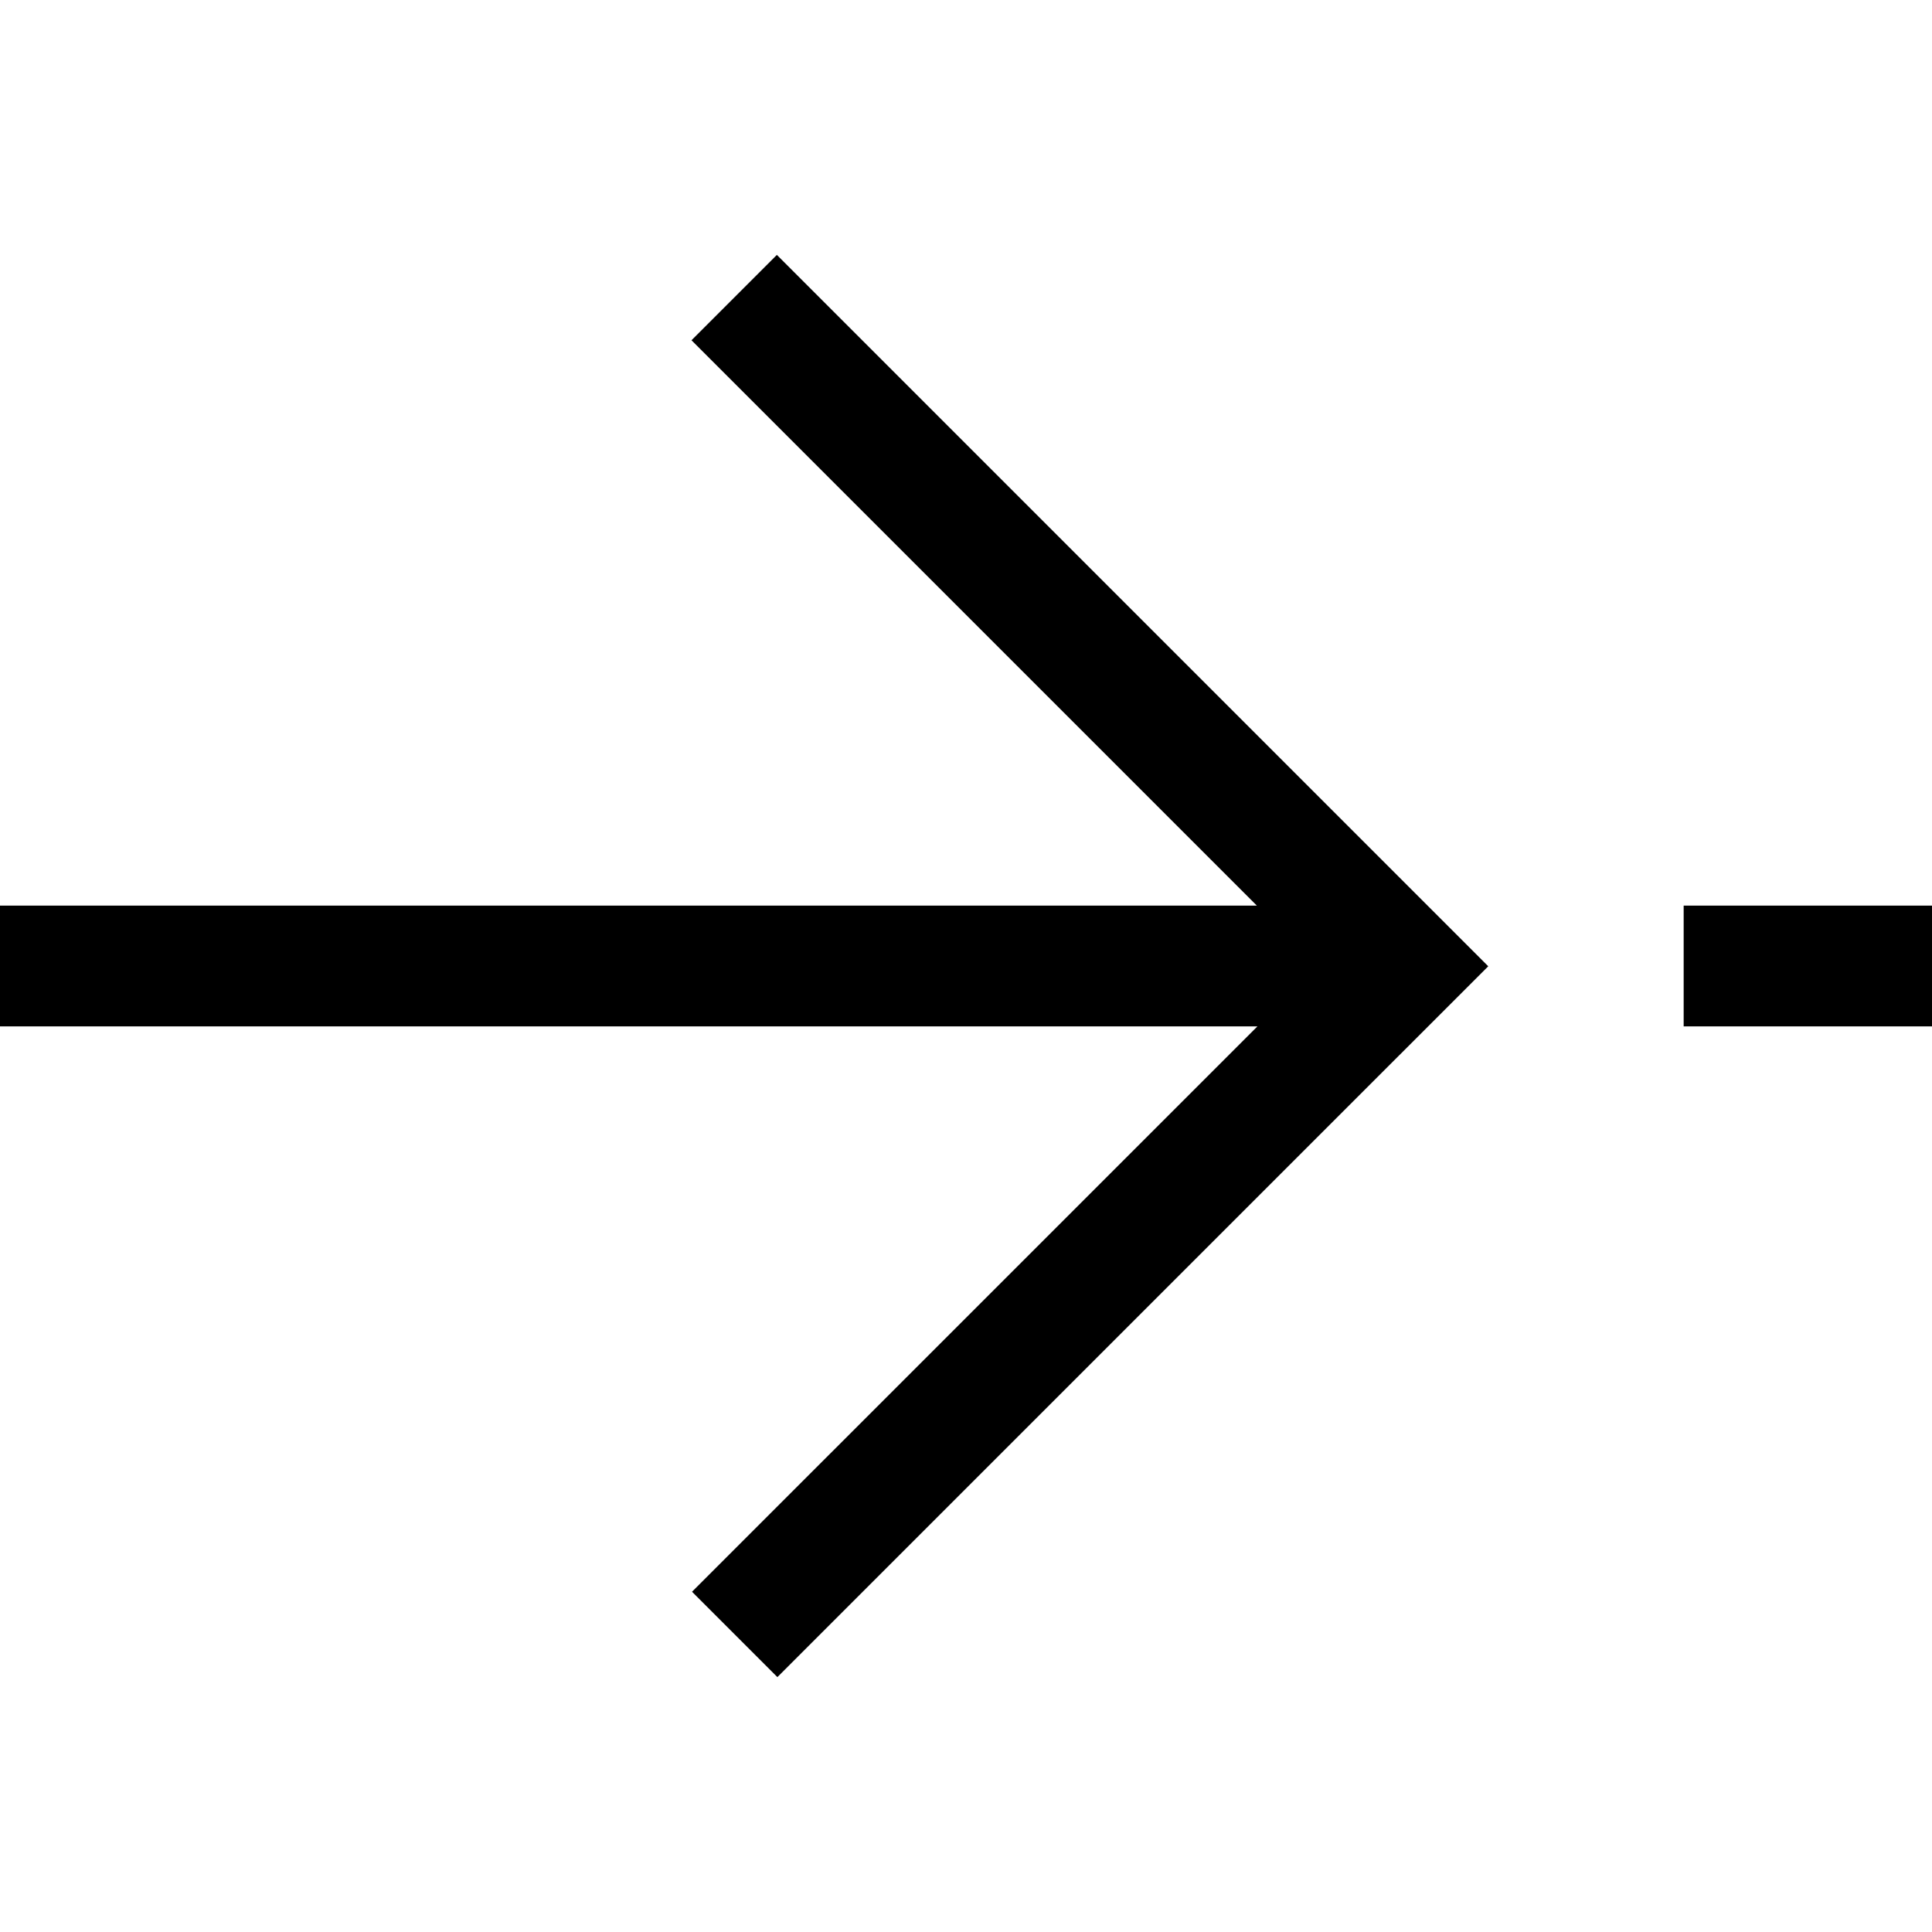
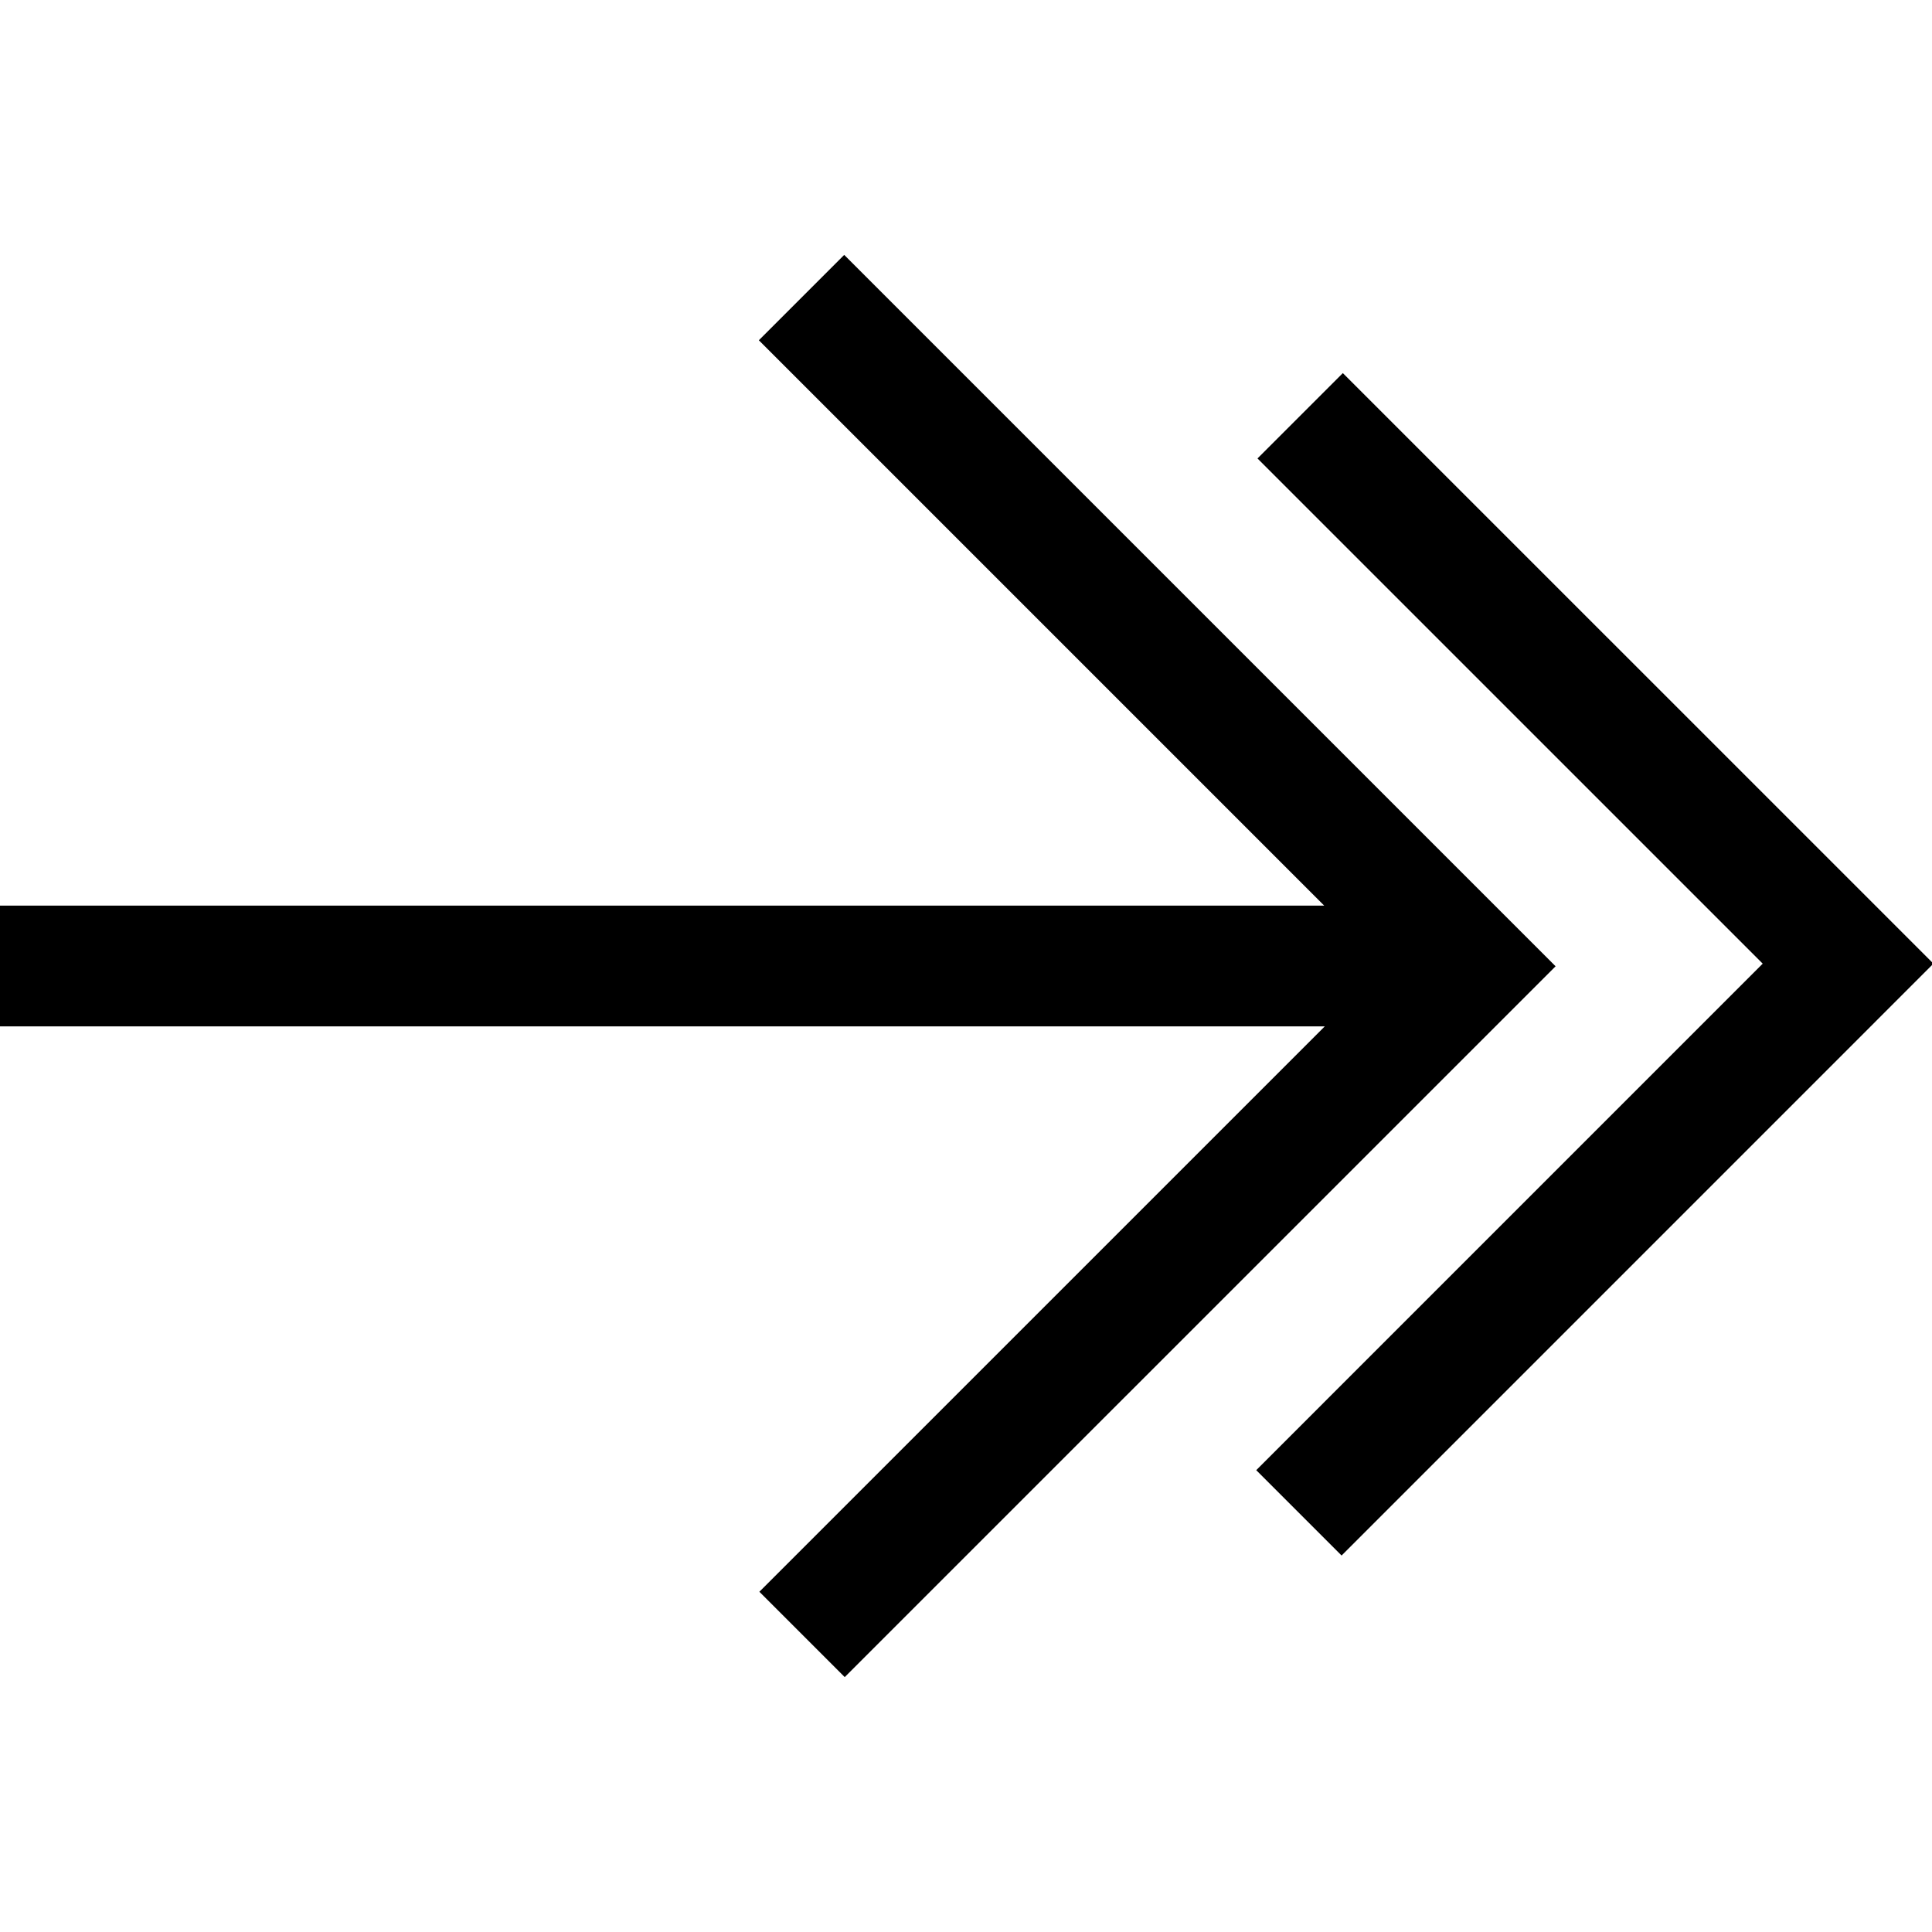
<svg xmlns="http://www.w3.org/2000/svg" xml:space="preserve" width="64px" height="64px" version="1.1" shape-rendering="geometricPrecision" text-rendering="geometricPrecision" image-rendering="optimizeQuality" fill-rule="evenodd" clip-rule="evenodd" viewBox="0 0 6400000 6400000">
  <g id="Warstwa_x0020_1">
-     <path fill="{color}" fill-rule="nonzero" d="M4165445 3399963l-4165445 0 0 -399926 4163555 0 -1872897 -1872897 282759 -282760 2356565 2356565 -2354793 2354675 -282759 -282760 1873015 -1872897zm2234555 -399926l-822648 0 0 399926 822648 0 0 -399926z" />
+     <path fill="{color}" d="M4388558 3399963l-4393164 0 0 -399926 4391274 0 -1872897 -1872897 282759 -282760 2356565 2356565 -2354793 2354675 -282759 -282760 1873015 -1872897zm-222995 -1881283l1673643 1673525 -1677777 1677894 282760 282760 1960535 -1960654 -1956402 -1956284 -282759 282759z" />
  </g>
</svg>
